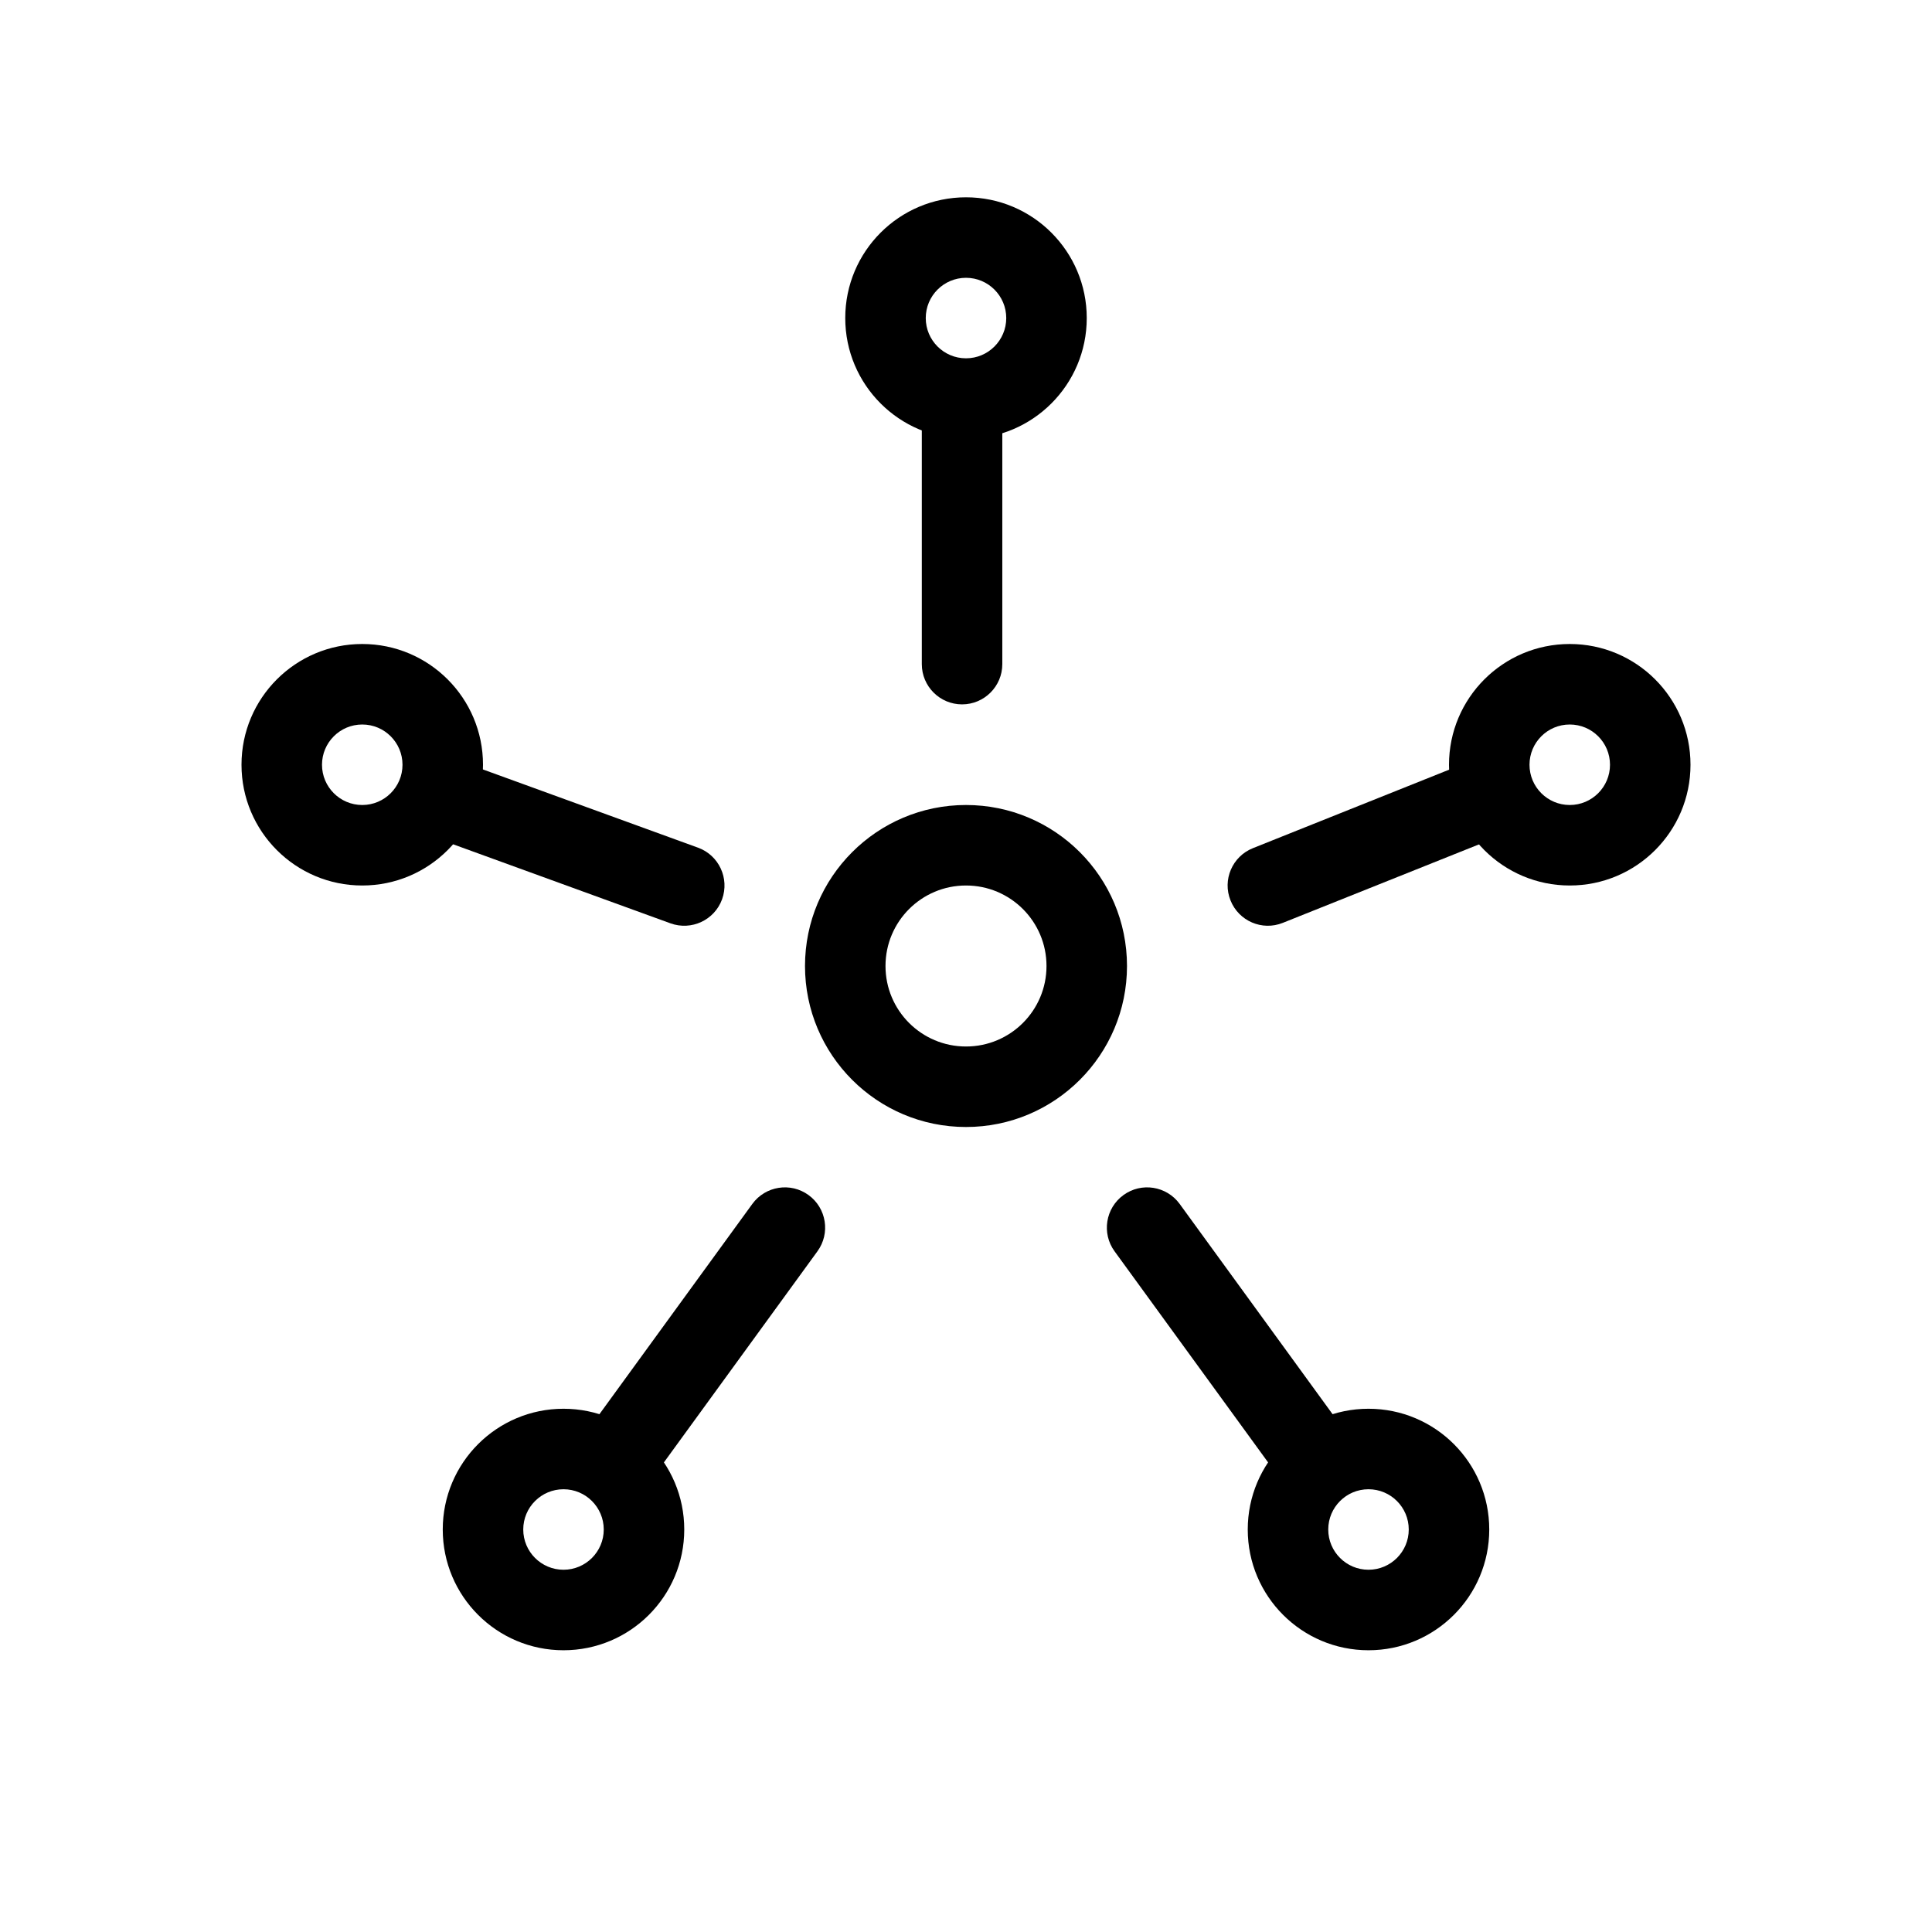
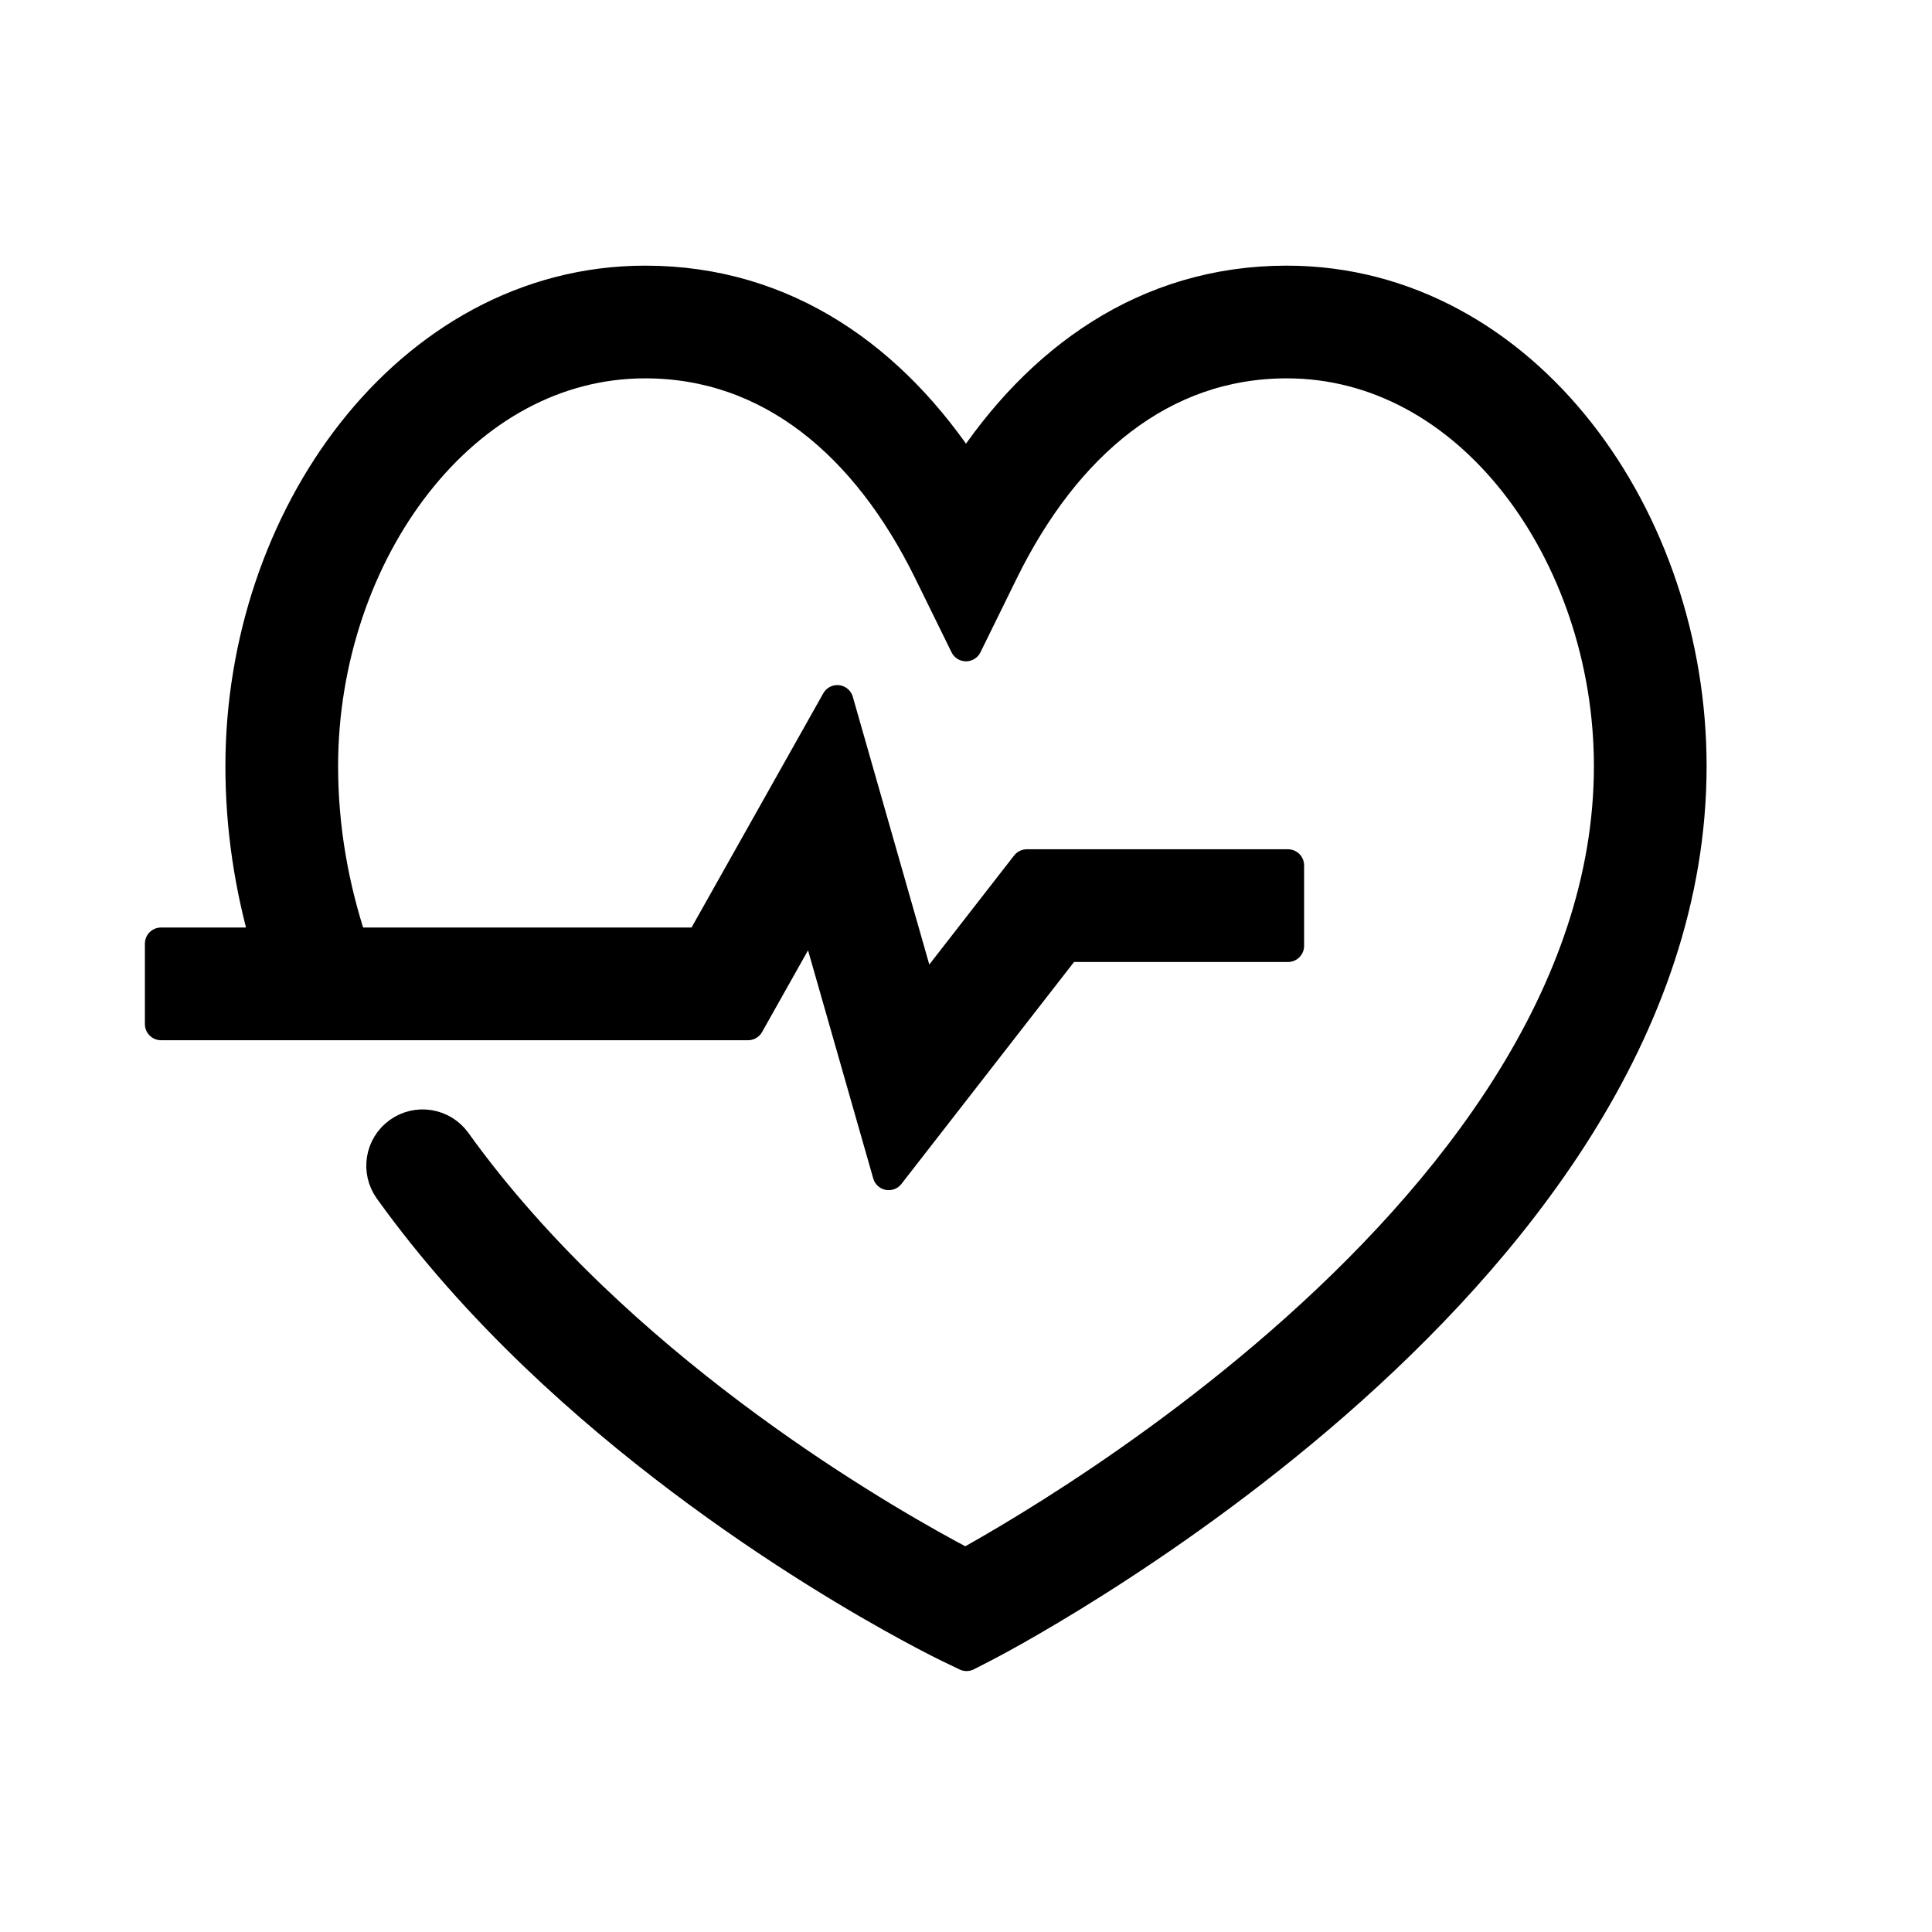
<svg xmlns="http://www.w3.org/2000/svg" viewBox="0 0 48 48" fill="none" role="img" aria-label="TOVELU Canonical Mark">
-   <path fill-rule="evenodd" clip-rule="evenodd" d="M17.94 22.342C17.751 22.861 17.177 23.128 16.658 22.94L11.158 20.94C10.639 20.751 10.371 20.177 10.56 19.658C10.749 19.139 11.323 18.872 11.842 19.06L17.342 21.06C17.861 21.249 18.128 21.823 17.94 22.342Z" fill="currentColor" />
-   <path fill-rule="evenodd" clip-rule="evenodd" d="M37.428 19.629C37.634 20.141 37.384 20.723 36.871 20.928L31.871 22.928C31.359 23.134 30.777 22.884 30.572 22.371C30.366 21.859 30.616 21.277 31.129 21.072L36.129 19.072C36.641 18.866 37.223 19.116 37.428 19.629Z" fill="currentColor" />
-   <path fill-rule="evenodd" clip-rule="evenodd" d="M20.088 29.691C20.535 30.016 20.634 30.642 20.309 31.088L16.309 36.588C15.984 37.035 15.358 37.134 14.912 36.809C14.465 36.484 14.366 35.858 14.691 35.412L18.691 29.912C19.016 29.465 19.642 29.366 20.088 29.691Z" fill="currentColor" />
-   <path fill-rule="evenodd" clip-rule="evenodd" d="M33.088 36.809C32.642 37.134 32.016 37.035 31.691 36.588L27.691 31.088C27.366 30.642 27.465 30.016 27.912 29.691C28.358 29.366 28.984 29.465 29.309 29.912L33.309 35.412C33.634 35.858 33.535 36.484 33.088 36.809Z" fill="currentColor" />
-   <path fill-rule="evenodd" clip-rule="evenodd" d="M24 26C25.105 26 26 25.105 26 24C26 22.895 25.105 22 24 22C22.895 22 22 22.895 22 24C22 25.105 22.895 26 24 26ZM24 28C26.209 28 28 26.209 28 24C28 21.791 26.209 20 24 20C21.791 20 20 21.791 20 24C20 26.209 21.791 28 24 28Z" fill="currentColor" />
-   <path fill-rule="evenodd" clip-rule="evenodd" d="M23.902 17.5C23.35 17.5 22.902 17.052 22.902 16.5L22.902 10C22.902 9.448 23.35 9 23.902 9C24.454 9 24.902 9.448 24.902 10L24.902 16.5C24.902 17.052 24.454 17.5 23.902 17.5Z" fill="currentColor" />
-   <path fill-rule="evenodd" clip-rule="evenodd" d="M23 7.902C23 8.454 23.448 8.902 24 8.902C24.552 8.902 25 8.454 25 7.902C25 7.35 24.552 6.902 24 6.902C23.448 6.902 23 7.35 23 7.902ZM21 7.902C21 9.559 22.343 10.902 24 10.902C25.657 10.902 27 9.559 27 7.902C27 6.245 25.657 4.902 24 4.902C22.343 4.902 21 6.245 21 7.902Z" fill="currentColor" />
-   <path fill-rule="evenodd" clip-rule="evenodd" d="M39 20C39.552 20 40 19.552 40 19C40 18.448 39.552 18 39 18C38.448 18 38 18.448 38 19C38 19.552 38.448 20 39 20ZM39 22C40.657 22 42 20.657 42 19C42 17.343 40.657 16 39 16C37.343 16 36 17.343 36 19C36 20.657 37.343 22 39 22Z" fill="currentColor" />
-   <path fill-rule="evenodd" clip-rule="evenodd" d="M14 39C14.552 39 15 38.552 15 38C15 37.448 14.552 37 14 37C13.448 37 13 37.448 13 38C13 38.552 13.448 39 14 39ZM14 41C15.657 41 17 39.657 17 38C17 36.343 15.657 35 14 35C12.343 35 11 36.343 11 38C11 39.657 12.343 41 14 41Z" fill="currentColor" />
-   <path fill-rule="evenodd" clip-rule="evenodd" d="M34 39C34.552 39 35 38.552 35 38C35 37.448 34.552 37 34 37C33.448 37 33 37.448 33 38C33 38.552 33.448 39 34 39ZM34 41C35.657 41 37 39.657 37 38C37 36.343 35.657 35 34 35C32.343 35 31 36.343 31 38C31 39.657 32.343 41 34 41Z" fill="currentColor" />
-   <path fill-rule="evenodd" clip-rule="evenodd" d="M9 20C9.552 20 10 19.552 10 19C10 18.448 9.552 18 9 18C8.448 18 8 18.448 8 19C8 19.552 8.448 20 9 20ZM9 22C10.657 22 12 20.657 12 19C12 17.343 10.657 16 9 16C7.343 16 6 17.343 6 19C6 20.657 7.343 22 9 22Z" fill="currentColor" />
+   <path fill-rule="evenodd" clip-rule="evenodd" d="M10.345 11.988C8.885 13.846 8 16.384 8 19.035C8 20.572 8.264 22.044 8.73 23.444H17.415L20.803 17.421L22.92 24.831L25.511 21.5H32V23.5H26.489L22.08 29.169L20.197 22.579L18.585 25.444H4V23.444H6.636C6.23 22.046 6 20.573 6 19.035C6 15.959 7.021 12.98 8.772 10.752C10.528 8.518 13.056 7 16.031 7C19.535 7 22.199 8.963 24 11.734C25.801 8.963 28.465 7 31.969 7C34.944 7 37.473 8.518 39.228 10.753C40.979 12.981 42 15.96 42 19.035C42 25.617 37.456 31.114 33.158 34.866C30.984 36.764 28.814 38.266 27.191 39.292C26.378 39.807 25.699 40.203 25.222 40.473C24.983 40.608 24.794 40.711 24.664 40.78C24.599 40.815 24.548 40.842 24.513 40.86L24.472 40.882L24.461 40.887L24.458 40.889L24.457 40.89C24.457 40.89 24.456 40.89 24 40C23.566 40.901 23.566 40.901 23.566 40.901L23.56 40.898L23.546 40.891L23.495 40.866C23.452 40.845 23.389 40.813 23.308 40.772C23.147 40.69 22.913 40.568 22.62 40.409C22.032 40.09 21.203 39.62 20.226 39.007C18.275 37.783 15.715 35.98 13.308 33.674C12.024 32.444 10.777 31.064 9.688 29.546C9.366 29.097 9.468 28.473 9.917 28.151C10.366 27.829 10.99 27.931 11.312 28.38C12.317 29.779 13.478 31.067 14.692 32.23C16.971 34.413 19.411 36.135 21.289 37.312C22.226 37.9 23.018 38.35 23.573 38.651C23.731 38.737 23.87 38.81 23.987 38.872C24.062 38.83 24.147 38.783 24.239 38.731C24.691 38.476 25.341 38.096 26.122 37.602C27.686 36.613 29.766 35.171 31.842 33.359C36.044 29.692 40 24.706 40 19.035C40 16.385 39.115 13.846 37.656 11.988C36.2 10.136 34.213 9 31.969 9C28.866 9 26.459 11.021 24.898 14.202L24 16.03L23.102 14.202C21.541 11.021 19.134 9 16.031 9C13.787 9 11.8 10.136 10.345 11.988ZM24 40L23.566 40.901L24.014 41.117L24.457 40.89L24 40Z" fill="currentColor" stroke="currentColor" stroke-width="0.8" stroke-linejoin="round" stroke-linecap="round" />
</svg>
